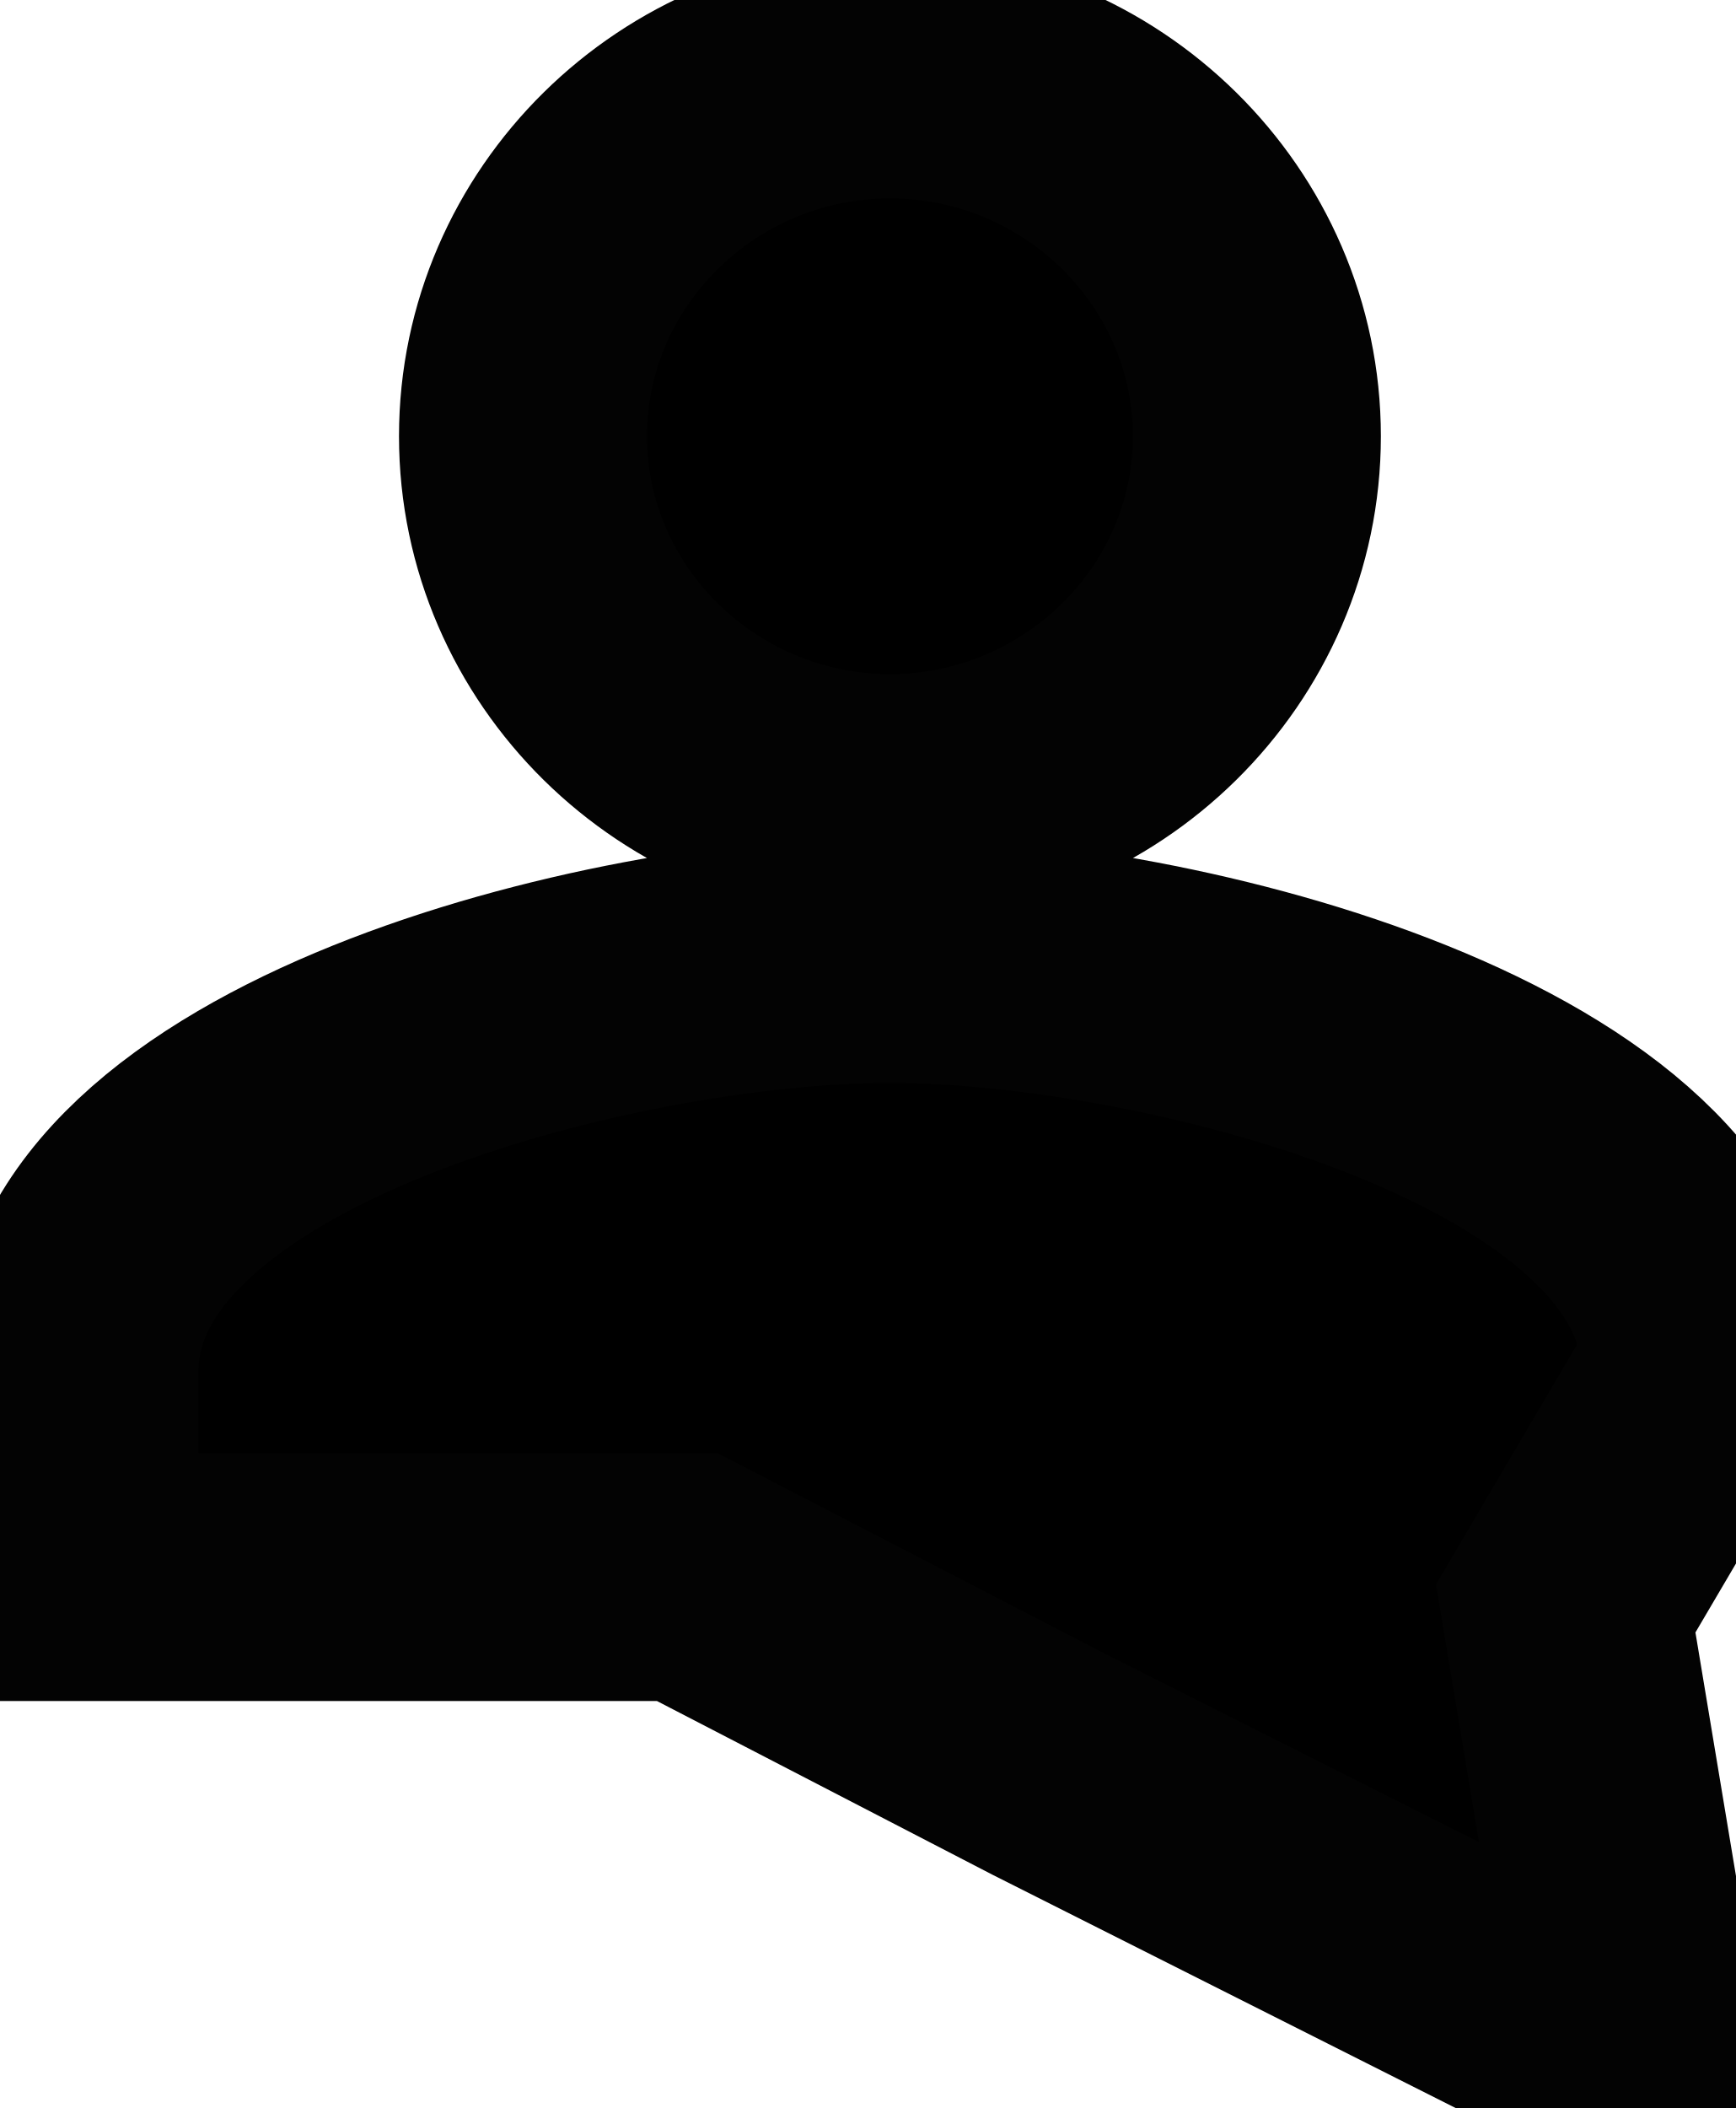
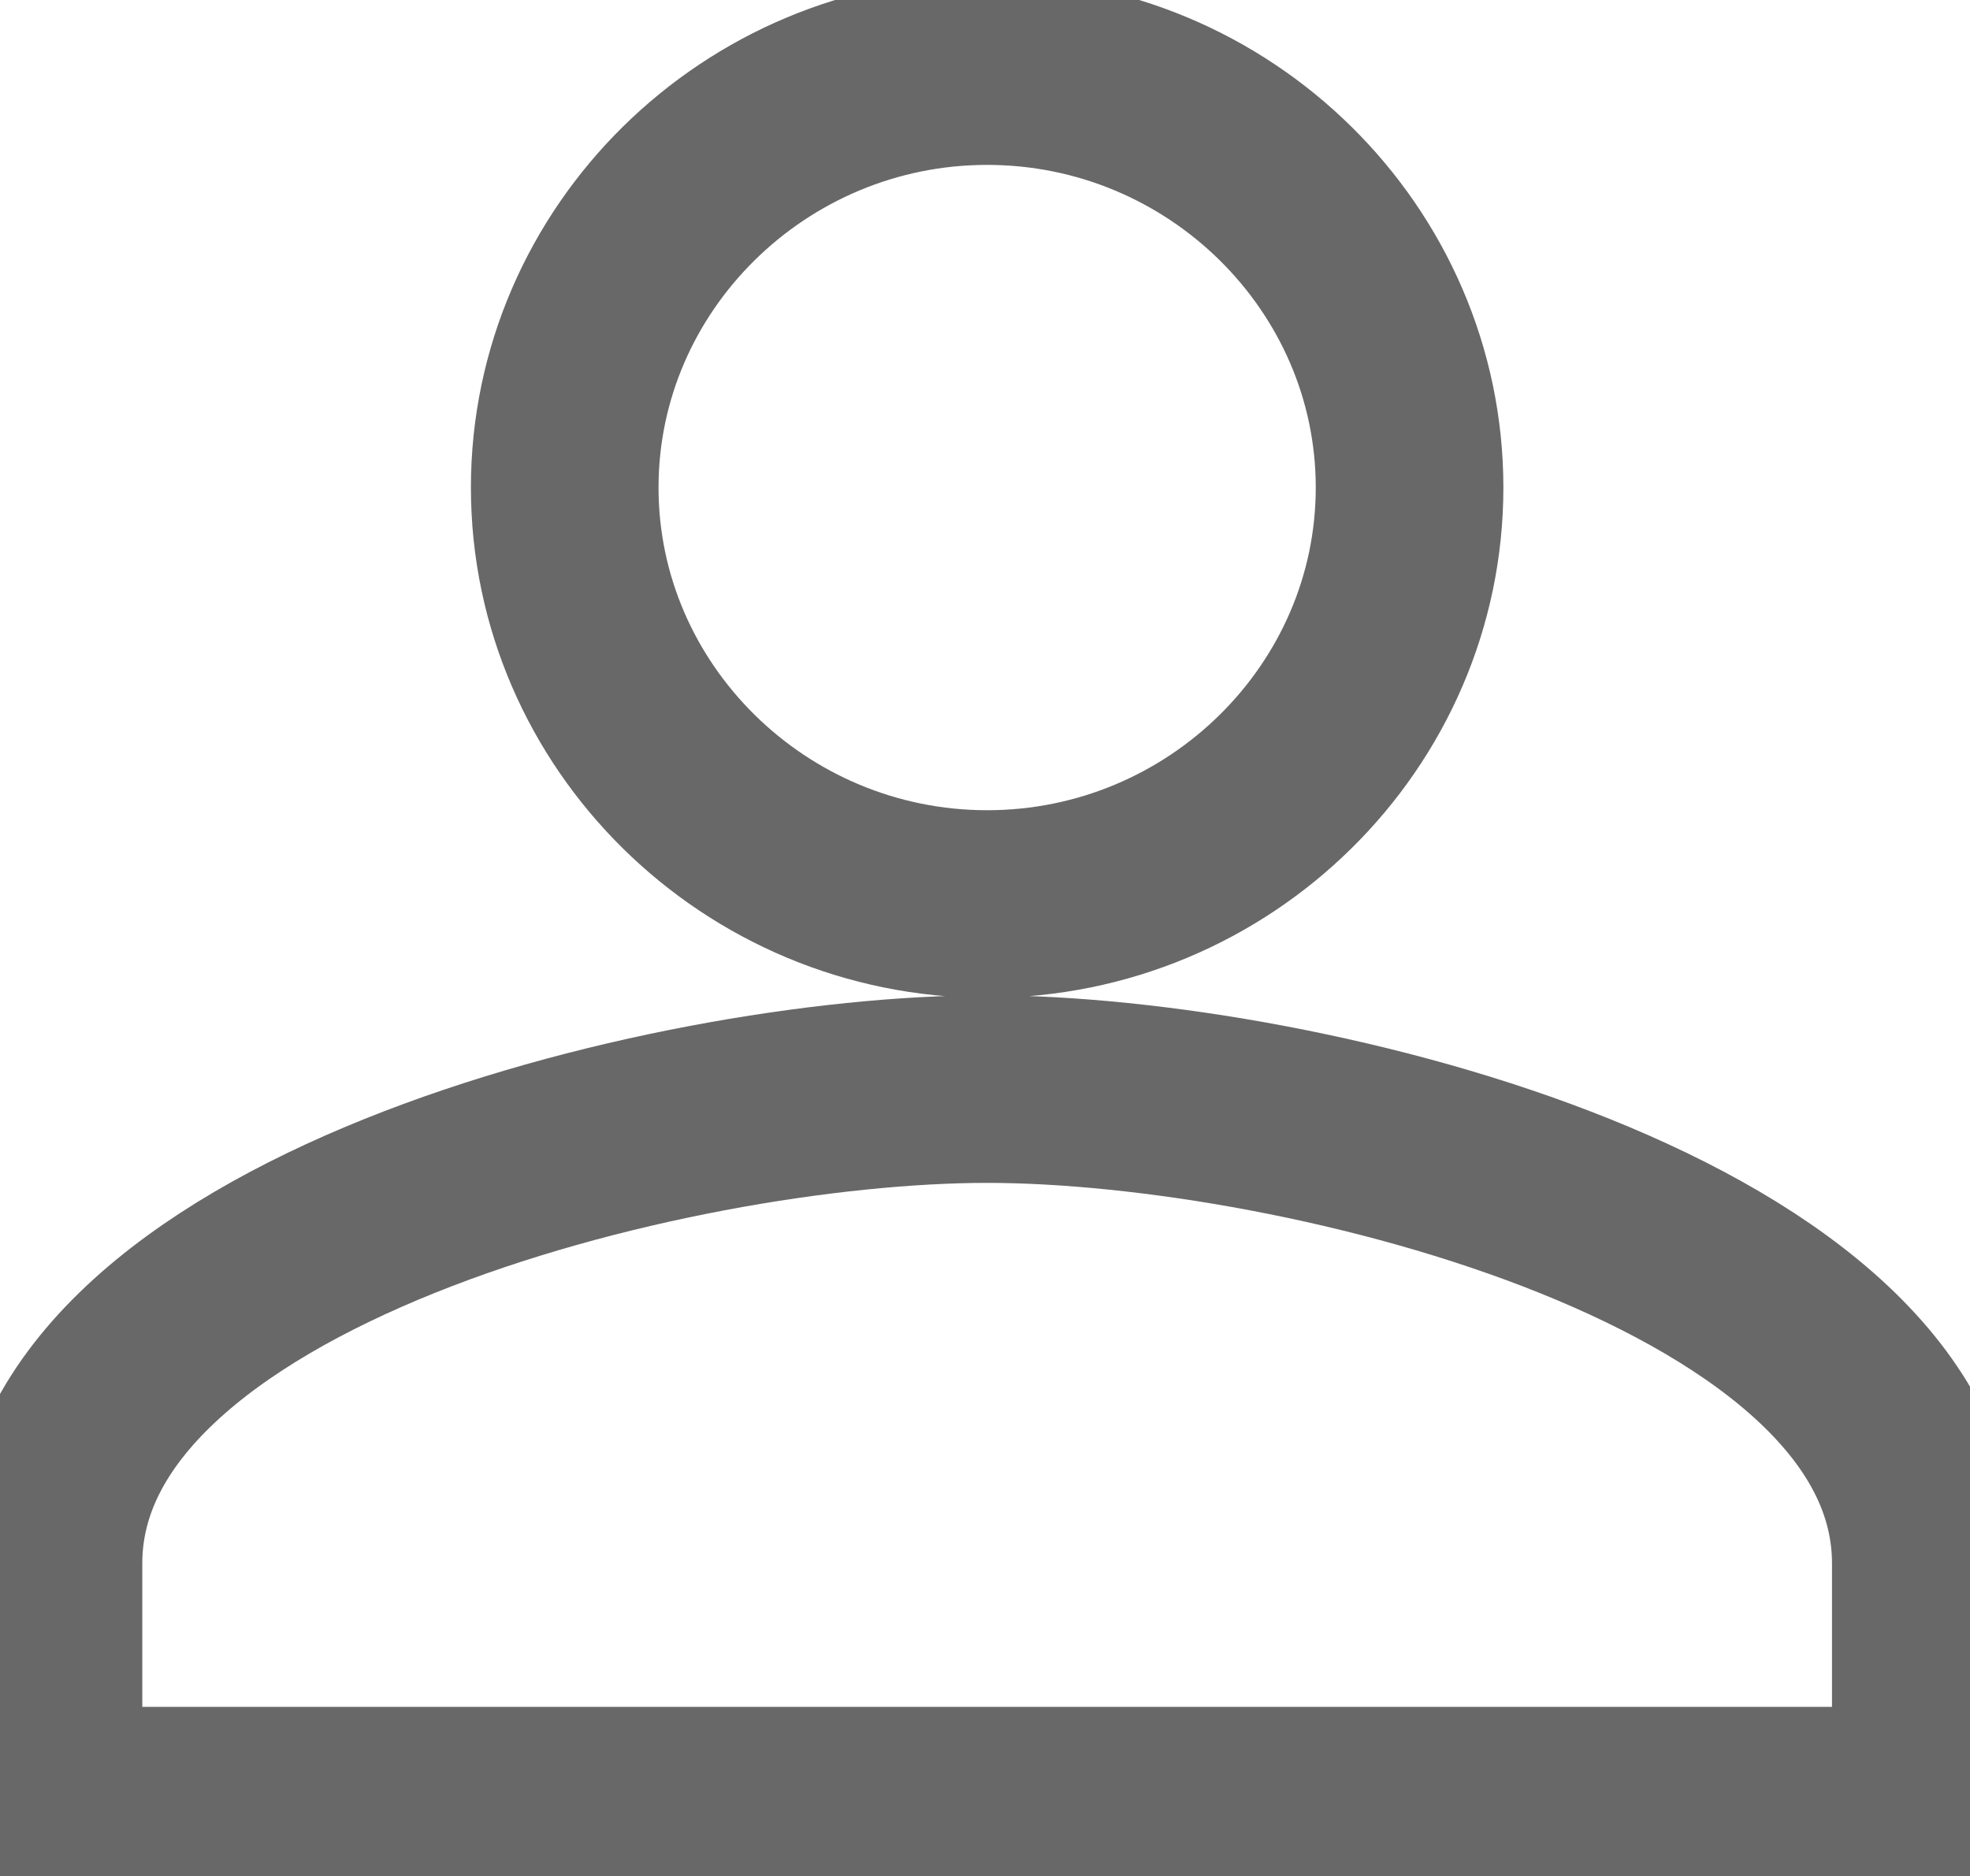
- <svg xmlns="http://www.w3.org/2000/svg" width="14px" height="17px" viewBox="0 0 14 17" version="1.1">
+ <svg xmlns="http://www.w3.org/2000/svg" width="21px" height="20px" viewBox="0 0 21 20" version="1.1">
  <defs />
-   <g id="Man-esi-tu" stroke="none" stroke-width="1" fill="none" fill-rule="evenodd">
-     <g id="Post-Copy" transform="translate(-200, -817)" stroke="#030303" stroke-width="2" fill="#000000">
-       <g id="Group-3" transform="translate(196, 813)">
-         <path d="M4.601,15.056 L4.601,16.718 L9.542,16.718 L12.461,18.229 L17.238,20.635 L16.628,16.971 L17.754,15.056 C17.754,12.813 13.397,11.733 11.178,11.733 C8.958,11.733 4.601,12.813 4.601,15.056 Z M14.137,7.518 C14.137,5.913 12.805,4.6 11.178,4.6 C9.55,4.6 8.218,5.913 8.218,7.518 C8.218,9.123 9.55,10.436 11.178,10.436 C12.805,10.436 14.137,9.123 14.137,7.518 Z" id="name" />
+   <g id="Man-esi-tu" stroke="none" stroke-width="1" fill="none" fill-rule="evenodd" opacity="0.6">
+     <g id="Register" transform="translate(-28, -196)" stroke="#030303" stroke-width="2">
+       <g id="name" transform="translate(1, 193.3297)">
+         <g transform="translate(25.01531, 0.467703)" id="username">
+           <g transform="translate(2.50153, 2.50153)">
+             <path d="M10.006,11.312 C6.629,11.312 0,12.956 0,16.369 L0,18.898 L20.012,18.898 L20.012,16.369 C20.012,12.956 13.383,11.312 10.006,11.312 L10.006,11.312 Z M10.006,9.339 C12.483,9.339 14.509,7.341 14.509,4.899 C14.509,2.457 12.483,0.459 10.006,0.459 C7.53,0.459 5.503,2.457 5.503,4.899 C5.503,7.341 7.53,9.339 10.006,9.339 L10.006,9.339 Z" id="name" />
+           </g>
+         </g>
      </g>
    </g>
  </g>
</svg>
